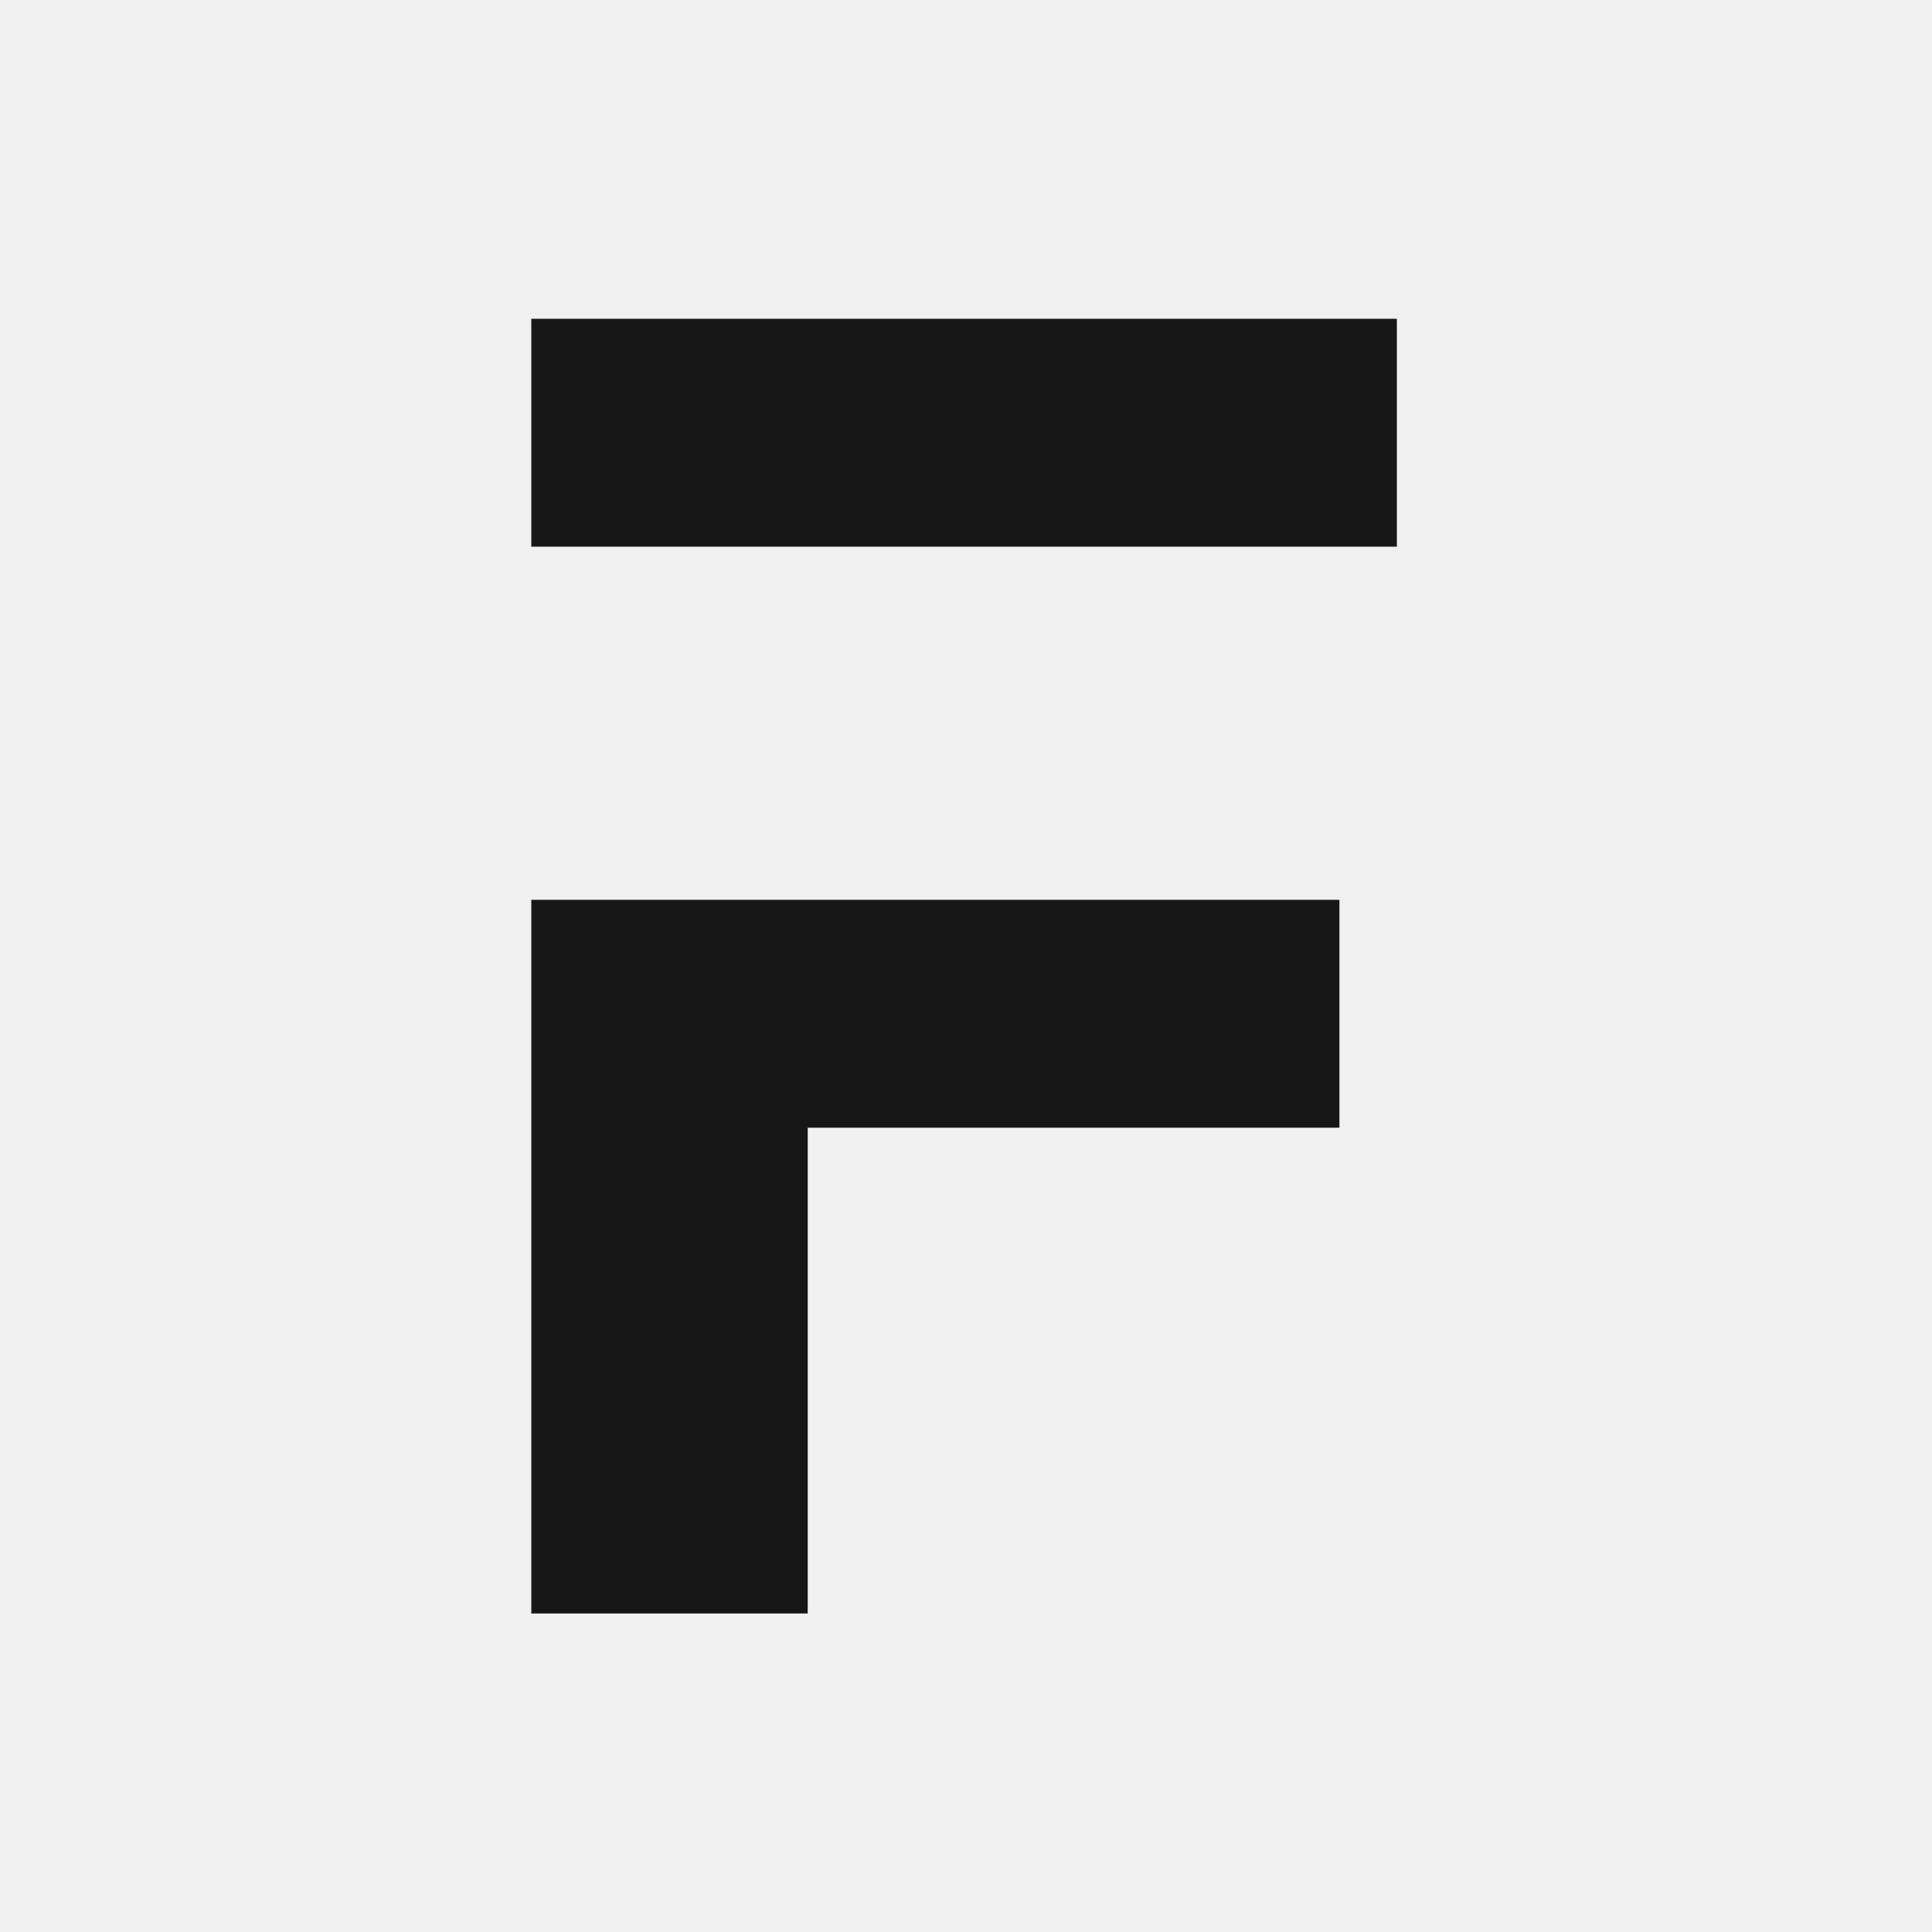
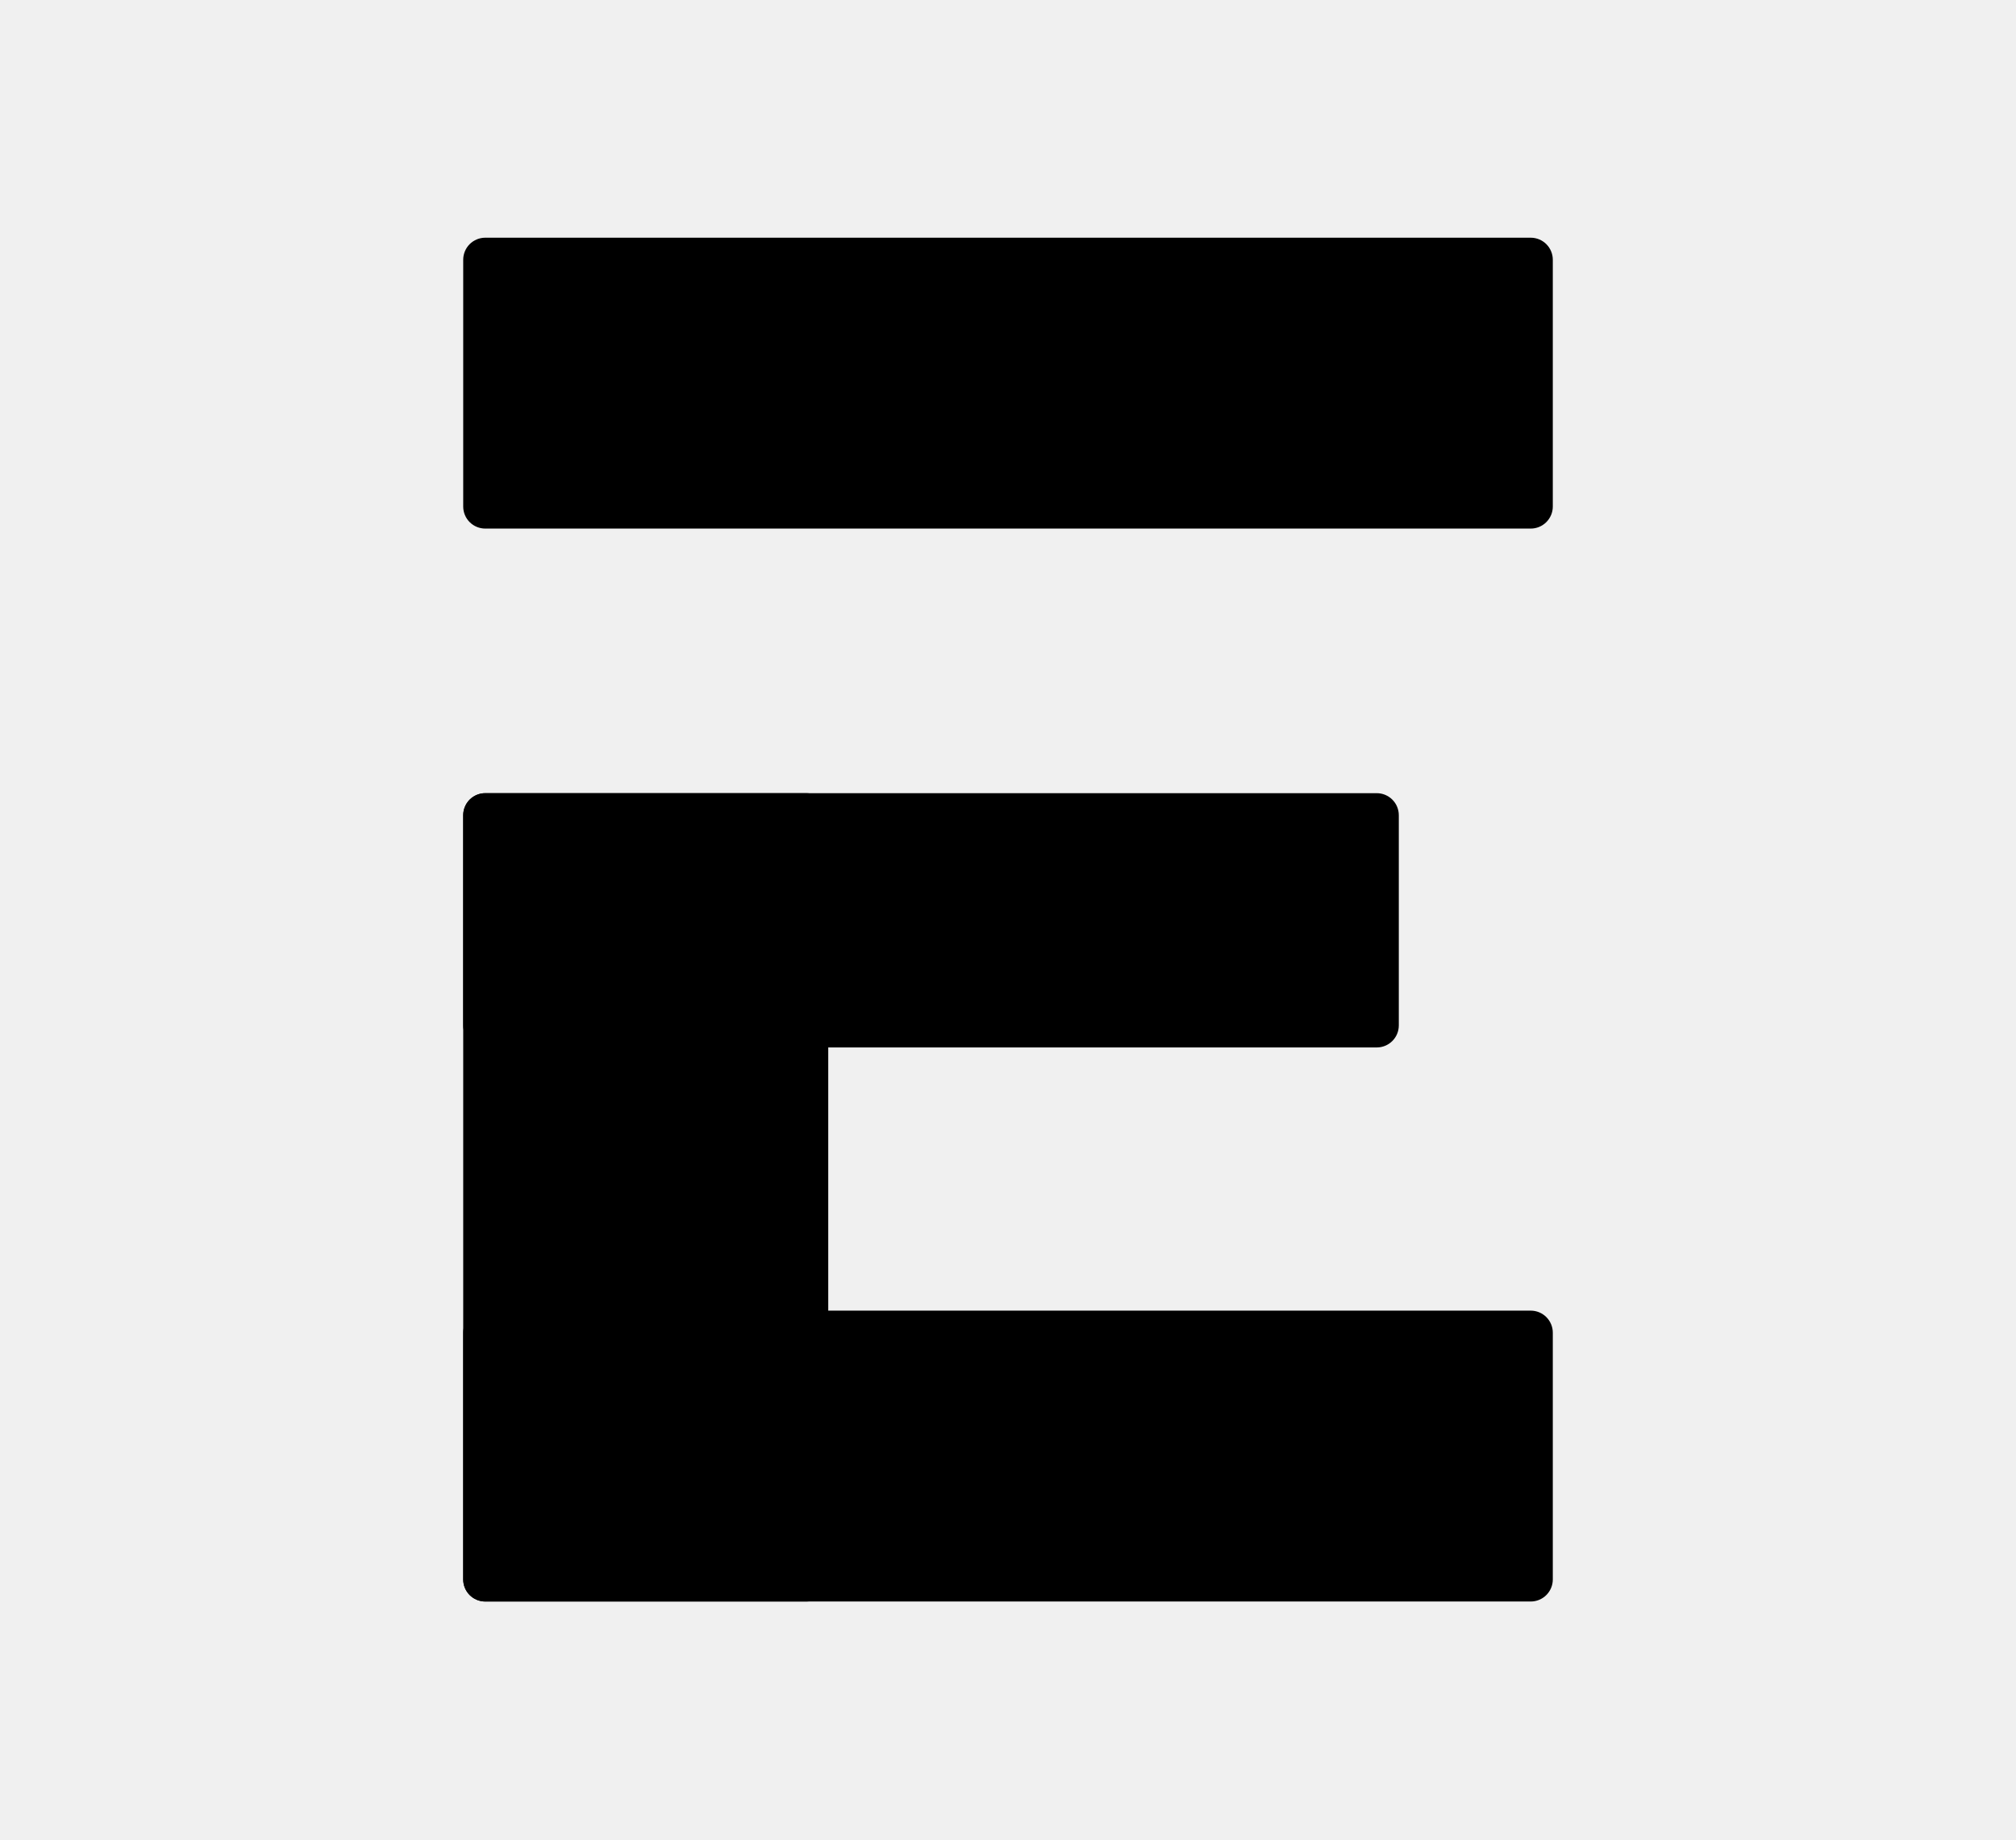
- <svg xmlns="http://www.w3.org/2000/svg" width="400px" height="400px" viewBox="0 0 400 400" version="1.1">
-   <style>
- 		polygon {
- 			fill: #171717;
- 		}
- 		@media (prefers-color-scheme: dark) {
- 			polygon {
- 				fill: #ffffff;
- 			}
- 		}
-     </style>
-   <g id="Artboard" stroke="none" stroke-width="1" fill="none" fill-rule="evenodd">
-     <g id="favicon" transform="translate(110, 66)" fill="#171717" fill-rule="nonzero">
-       <polygon id="Path" points="0 0 0 47.181 57.228 47.181 167.313 47.181 179.204 47.181 179.204 0" />
-       <polygon id="Path" points="0 120.297 0 268.053 57.228 268.053 57.228 167.478 167.313 167.478 167.313 120.297 57.228 120.297" />
+ <svg xmlns="http://www.w3.org/2000/svg" width="548" zoomAndPan="magnify" viewBox="0 0 410.88 375" height="500" preserveAspectRatio="xMidYMid meet" version="1.0">
+   <defs>
+     <clipPath id="00087fc28f">
+       <path d="M 0.375 113.723 L 191.145 113.723 L 191.145 165.566 L 0.375 165.566 Z M 0.375 113.723 " clip-rule="nonzero" />
+     </clipPath>
+     <clipPath id="64ca6ecba4">
+       <path d="M 4.871 113.723 L 186.617 113.723 C 187.809 113.723 188.953 114.195 189.797 115.039 C 190.641 115.883 191.113 117.027 191.113 118.223 L 191.113 161.07 C 191.113 162.262 190.641 163.406 189.797 164.25 C 188.953 165.094 187.809 165.566 186.617 165.566 L 4.871 165.566 C 3.68 165.566 2.535 165.094 1.691 164.25 C 0.848 163.406 0.375 162.262 0.375 161.07 L 0.375 118.223 C 0.375 117.027 0.848 115.883 1.691 115.039 C 2.535 114.195 3.68 113.723 4.871 113.723 Z M 4.871 113.723 " clip-rule="nonzero" />
+     </clipPath>
+     <clipPath id="d0d3bfe112">
+       <path d="M 0.375 0.723 L 191.145 0.723 L 191.145 52.566 L 0.375 52.566 Z M 0.375 0.723 " clip-rule="nonzero" />
+     </clipPath>
+     <clipPath id="9feaad66ce">
+       <path d="M 4.871 0.723 L 186.617 0.723 C 187.809 0.723 188.953 1.195 189.797 2.039 C 190.641 2.883 191.113 4.027 191.113 5.223 L 191.113 48.07 C 191.113 49.262 190.641 50.406 189.797 51.25 C 188.953 52.094 187.809 52.566 186.617 52.566 L 4.871 52.566 C 3.68 52.566 2.535 52.094 1.691 51.25 C 0.848 50.406 0.375 49.262 0.375 48.07 L 0.375 5.223 C 0.375 4.027 0.848 2.883 1.691 2.039 C 2.535 1.195 3.68 0.723 4.871 0.723 Z M 4.871 0.723 " clip-rule="nonzero" />
+     </clipPath>
+     <clipPath id="674d4d546f">
+       <rect x="0" width="192" y="0" height="53" />
+     </clipPath>
+     <clipPath id="77cd371207">
+       <path d="M 0.375 113.723 L 74.793 113.723 L 74.793 278.551 L 0.375 278.551 Z M 0.375 113.723 " clip-rule="nonzero" />
+     </clipPath>
+     <clipPath id="9a28971721">
+       <path d="M 4.871 113.723 L 70.293 113.723 C 71.488 113.723 72.633 114.195 73.477 115.039 C 74.32 115.883 74.793 117.027 74.793 118.223 L 74.793 274.035 C 74.793 275.23 74.32 276.375 73.477 277.219 C 72.633 278.062 71.488 278.535 70.293 278.535 L 4.871 278.535 C 3.68 278.535 2.535 278.062 1.691 277.219 C 0.848 276.375 0.375 275.23 0.375 274.035 L 0.375 118.223 C 0.375 117.027 0.848 115.883 1.691 115.039 C 2.535 114.195 3.68 113.723 4.871 113.723 Z M 4.871 113.723 " clip-rule="nonzero" />
+     </clipPath>
+     <clipPath id="abec955255">
+       <path d="M 0.375 0.723 L 74.793 0.723 L 74.793 165.551 L 0.375 165.551 Z M 0.375 0.723 " clip-rule="nonzero" />
+     </clipPath>
+     <clipPath id="7765e0e21b">
+       <path d="M 4.871 0.723 L 70.293 0.723 C 71.488 0.723 72.633 1.195 73.477 2.039 C 74.32 2.883 74.793 4.027 74.793 5.223 L 74.793 161.035 C 74.793 162.23 74.32 163.375 73.477 164.219 C 72.633 165.062 71.488 165.535 70.293 165.535 L 4.871 165.535 C 3.68 165.535 2.535 165.062 1.691 164.219 C 0.848 163.375 0.375 162.23 0.375 161.035 L 0.375 5.223 C 0.375 4.027 0.848 2.883 1.691 2.039 C 2.535 1.195 3.68 0.723 4.871 0.723 Z M 4.871 0.723 " clip-rule="nonzero" />
+     </clipPath>
+     <clipPath id="2592ab4d31">
+       <rect x="0" width="75" y="0" height="166" />
+     </clipPath>
+     <clipPath id="262a431bb2">
+       <path d="M 0.375 219.227 L 222.559 219.227 L 222.559 278.535 L 0.375 278.535 Z M 0.375 219.227 " clip-rule="nonzero" />
+     </clipPath>
+     <clipPath id="7fe78a3993">
+       <path d="M 4.871 219.227 L 218.008 219.227 C 219.199 219.227 220.344 219.699 221.188 220.543 C 222.031 221.387 222.508 222.531 222.508 223.723 L 222.508 274.035 C 222.508 275.23 222.031 276.375 221.188 277.219 C 220.344 278.062 219.199 278.535 218.008 278.535 L 4.871 278.535 C 3.68 278.535 2.535 278.062 1.691 277.219 C 0.848 276.375 0.375 275.23 0.375 274.035 L 0.375 223.723 C 0.375 222.531 0.848 221.387 1.691 220.543 C 2.535 219.699 3.68 219.227 4.871 219.227 Z M 4.871 219.227 " clip-rule="nonzero" />
+     </clipPath>
+     <clipPath id="0a3f1e6a42">
+       <path d="M 0.375 0.227 L 222.559 0.227 L 222.559 59.535 L 0.375 59.535 Z M 0.375 0.227 " clip-rule="nonzero" />
+     </clipPath>
+     <clipPath id="7836f73979">
+       <path d="M 4.871 0.227 L 218.008 0.227 C 219.199 0.227 220.344 0.699 221.188 1.543 C 222.031 2.387 222.508 3.531 222.508 4.723 L 222.508 55.035 C 222.508 56.23 222.031 57.375 221.188 58.219 C 220.344 59.062 219.199 59.535 218.008 59.535 L 4.871 59.535 C 3.68 59.535 2.535 59.062 1.691 58.219 C 0.848 57.375 0.375 56.23 0.375 55.035 L 0.375 4.723 C 0.375 3.531 0.848 2.387 1.691 1.543 C 2.535 0.699 3.68 0.227 4.871 0.227 Z M 4.871 0.227 " clip-rule="nonzero" />
+     </clipPath>
+     <clipPath id="6c657c3e90">
+       <rect x="0" width="223" y="0" height="60" />
+     </clipPath>
+     <clipPath id="3a3cf2c3c6">
+       <path d="M 0.375 0.465 L 222.559 0.465 L 222.559 59.773 L 0.375 59.773 Z M 0.375 0.465 " clip-rule="nonzero" />
+     </clipPath>
+     <clipPath id="8b48daea9e">
+       <path d="M 4.871 0.465 L 218.008 0.465 C 219.199 0.465 220.344 0.938 221.188 1.781 C 222.031 2.625 222.508 3.77 222.508 4.965 L 222.508 55.277 C 222.508 56.469 222.031 57.613 221.188 58.457 C 220.344 59.301 219.199 59.773 218.008 59.773 L 4.871 59.773 C 3.68 59.773 2.535 59.301 1.691 58.457 C 0.848 57.613 0.375 56.469 0.375 55.277 L 0.375 4.965 C 0.375 3.77 0.848 2.625 1.691 1.781 C 2.535 0.938 3.68 0.465 4.871 0.465 Z M 4.871 0.465 " clip-rule="nonzero" />
+     </clipPath>
+     <clipPath id="a21addc51e">
+       <path d="M 0.375 0.465 L 222.559 0.465 L 222.559 59.773 L 0.375 59.773 Z M 0.375 0.465 " clip-rule="nonzero" />
+     </clipPath>
+     <clipPath id="8dc78defd2">
+       <path d="M 4.871 0.465 L 218.008 0.465 C 219.199 0.465 220.344 0.938 221.188 1.781 C 222.031 2.625 222.508 3.77 222.508 4.965 L 222.508 55.277 C 222.508 56.469 222.031 57.613 221.188 58.457 C 220.344 59.301 219.199 59.773 218.008 59.773 L 4.871 59.773 C 3.68 59.773 2.535 59.301 1.691 58.457 C 0.848 57.613 0.375 56.469 0.375 55.277 L 0.375 4.965 C 0.375 3.77 0.848 2.625 1.691 1.781 C 2.535 0.938 3.68 0.465 4.871 0.465 Z M 4.871 0.465 " clip-rule="nonzero" />
+     </clipPath>
+     <clipPath id="20fa61becd">
+       <rect x="0" width="223" y="0" height="60" />
+     </clipPath>
+     <clipPath id="c229162906">
+       <rect x="0" width="223" y="0" height="279" />
+     </clipPath>
+   </defs>
+   <g transform="matrix(1, 0, 0, 1, 94, 48)">
+     <g clip-path="url(#c229162906)">
+       <g clip-path="url(#00087fc28f)">
+         <g clip-path="url(#64ca6ecba4)">
+           <g transform="matrix(1, 0, 0, 1, 0, 113)">
+             <g clip-path="url(#674d4d546f)">
+               <g clip-path="url(#d0d3bfe112)">
+                 <g clip-path="url(#9feaad66ce)">
+                   <path fill="#000000" d="M 0.375 0.723 L 191.145 0.723 L 191.145 52.566 L 0.375 52.566 Z M 0.375 0.723 " fill-opacity="1" fill-rule="nonzero" />
+                 </g>
+               </g>
+             </g>
+           </g>
+         </g>
+       </g>
+       <g clip-path="url(#77cd371207)">
+         <g clip-path="url(#9a28971721)">
+           <g transform="matrix(1, 0, 0, 1, 0, 113)">
+             <g clip-path="url(#2592ab4d31)">
+               <g clip-path="url(#abec955255)">
+                 <g clip-path="url(#7765e0e21b)">
+                   <path fill="#000000" d="M 0.375 0.723 L 74.793 0.723 L 74.793 165.551 L 0.375 165.551 Z M 0.375 0.723 " fill-opacity="1" fill-rule="nonzero" />
+                 </g>
+               </g>
+             </g>
+           </g>
+         </g>
+       </g>
+       <g clip-path="url(#262a431bb2)">
+         <g clip-path="url(#7fe78a3993)">
+           <g transform="matrix(1, 0, 0, 1, 0, 219)">
+             <g clip-path="url(#6c657c3e90)">
+               <g clip-path="url(#0a3f1e6a42)">
+                 <g clip-path="url(#7836f73979)">
+                   <path fill="#000000" d="M 0.375 0.227 L 222.559 0.227 L 222.559 59.535 L 0.375 59.535 Z M 0.375 0.227 " fill-opacity="1" fill-rule="nonzero" />
+                 </g>
+               </g>
+             </g>
+           </g>
+         </g>
+       </g>
+       <g clip-path="url(#3a3cf2c3c6)">
+         <g clip-path="url(#8b48daea9e)">
+           <g transform="matrix(1, 0, 0, 1, 0, 0.000000000000007105)">
+             <g clip-path="url(#20fa61becd)">
+               <g clip-path="url(#a21addc51e)">
+                 <g clip-path="url(#8dc78defd2)">
+                   <path fill="#000000" d="M 0.375 0.465 L 222.559 0.465 L 222.559 59.773 L 0.375 59.773 Z M 0.375 0.465 " fill-opacity="1" fill-rule="nonzero" />
+                 </g>
+               </g>
+             </g>
+           </g>
+         </g>
+       </g>
    </g>
  </g>
</svg>
